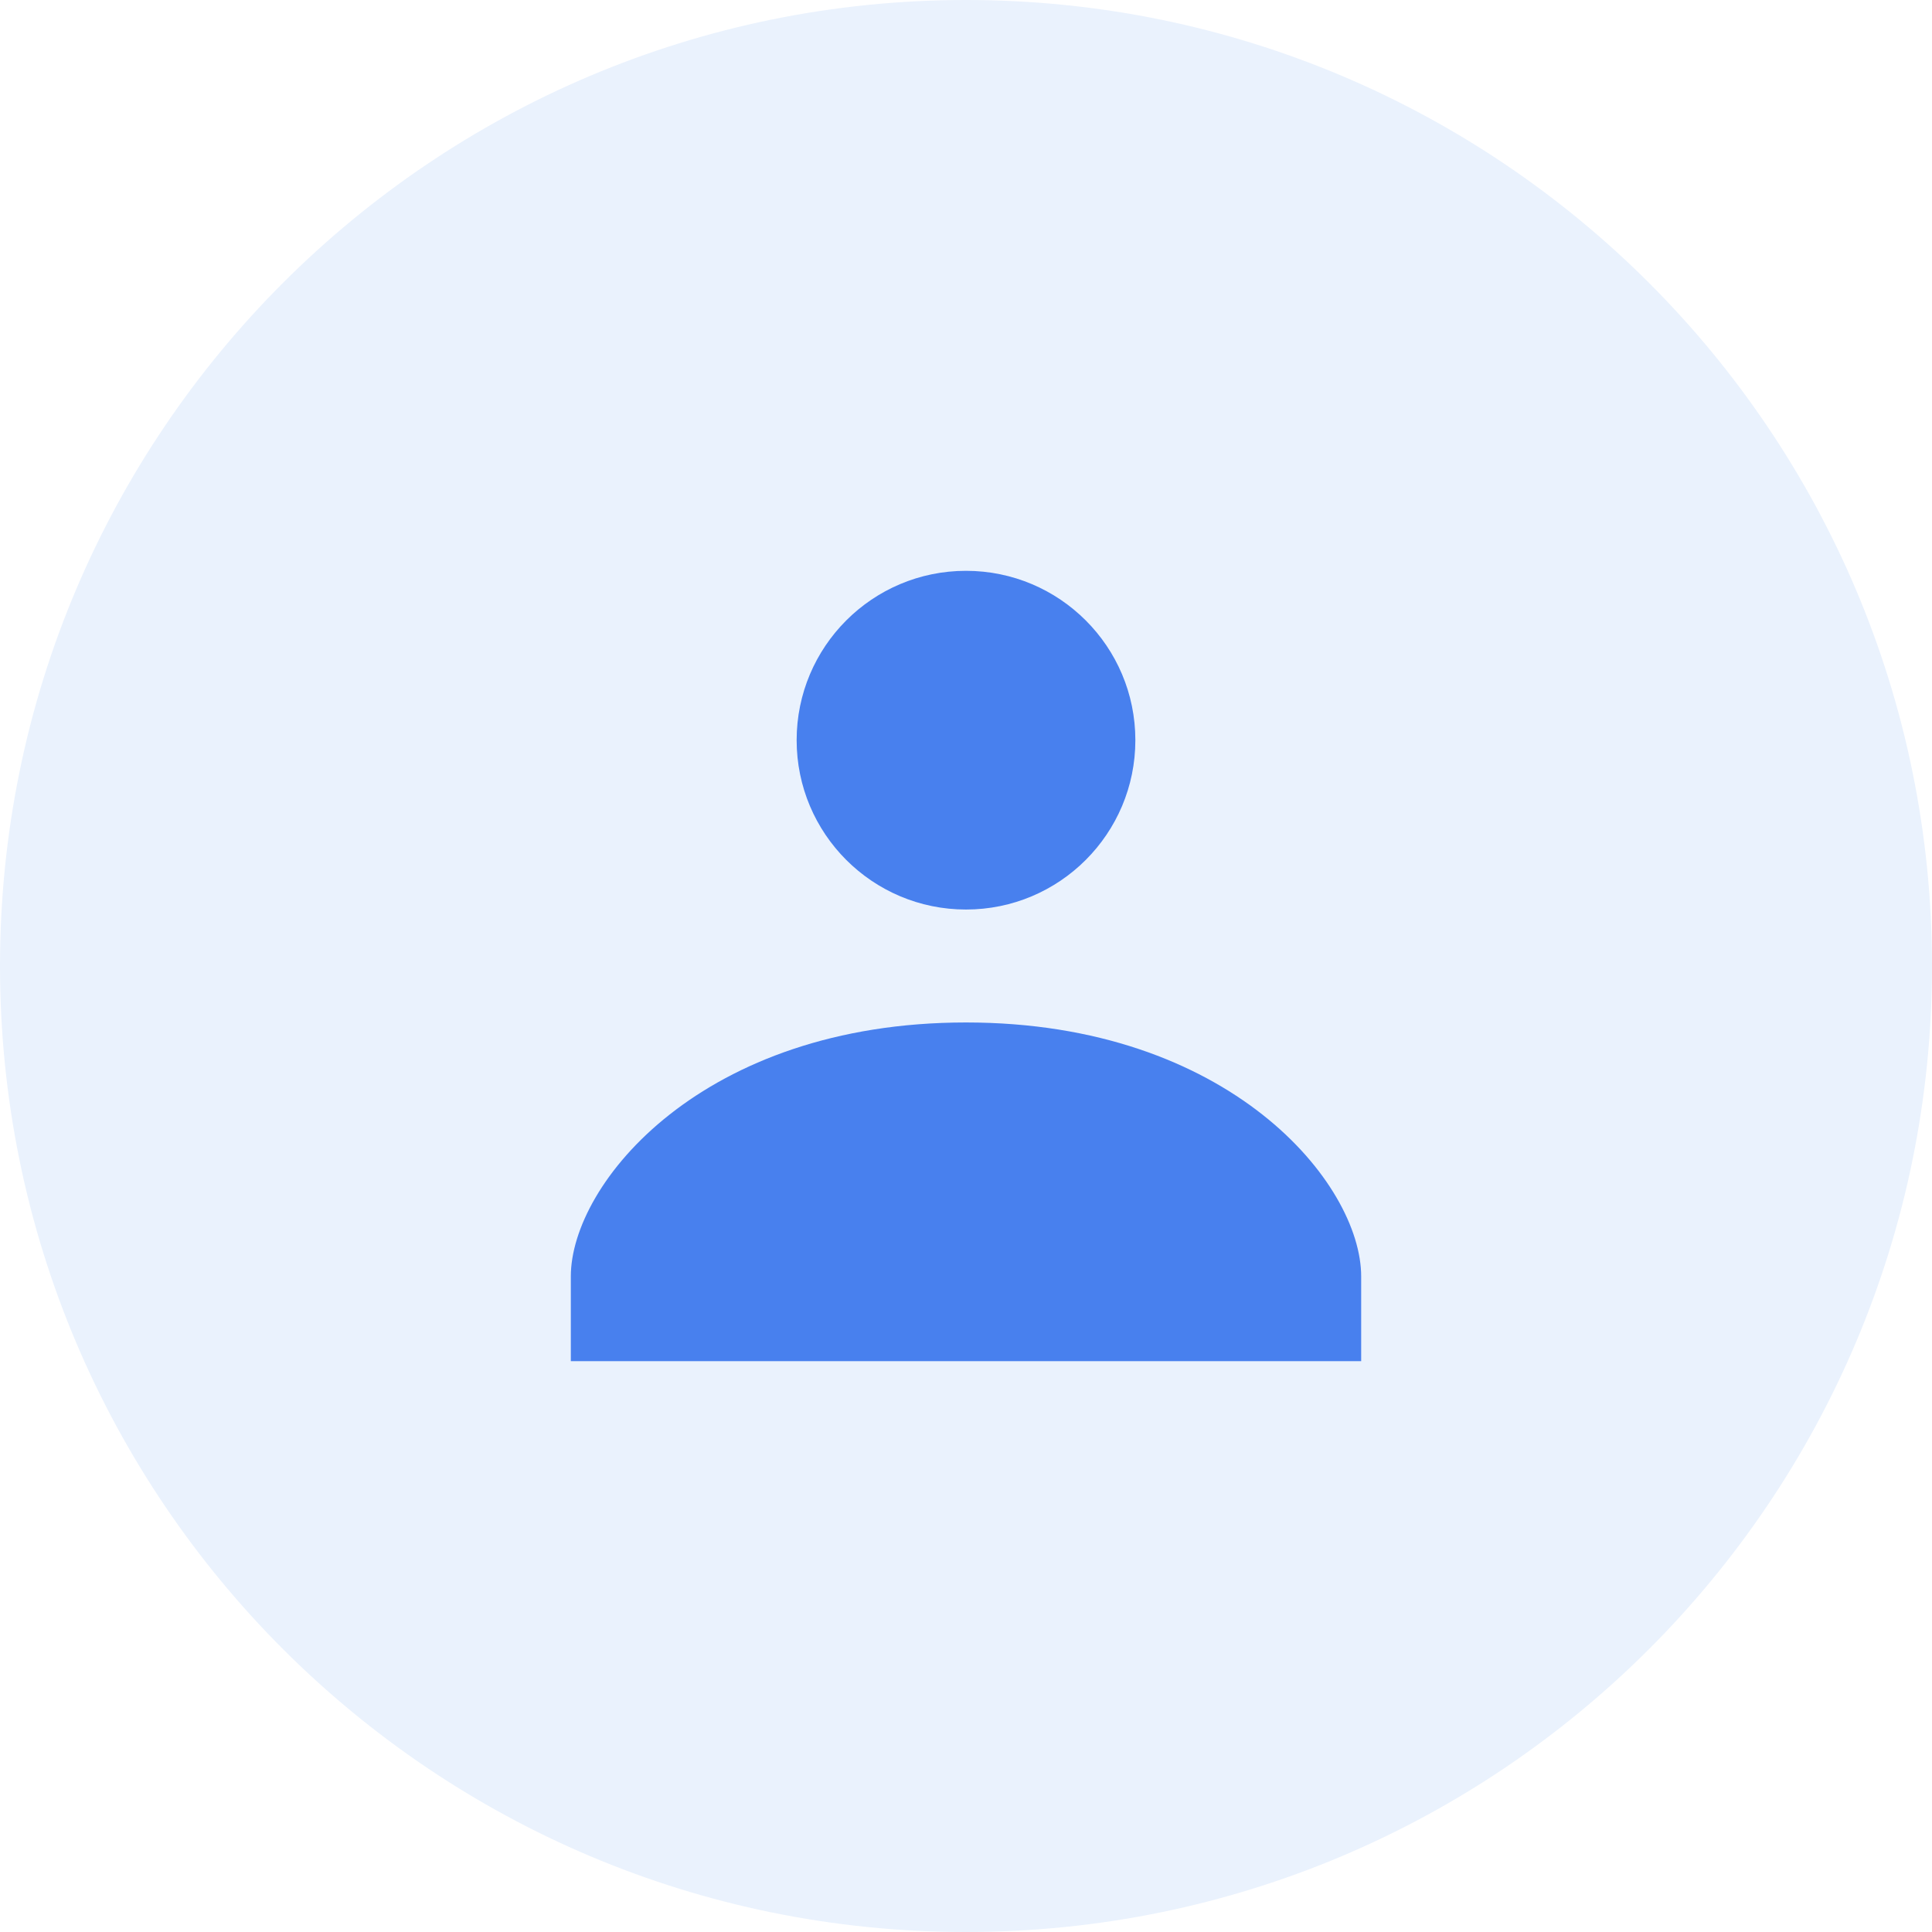
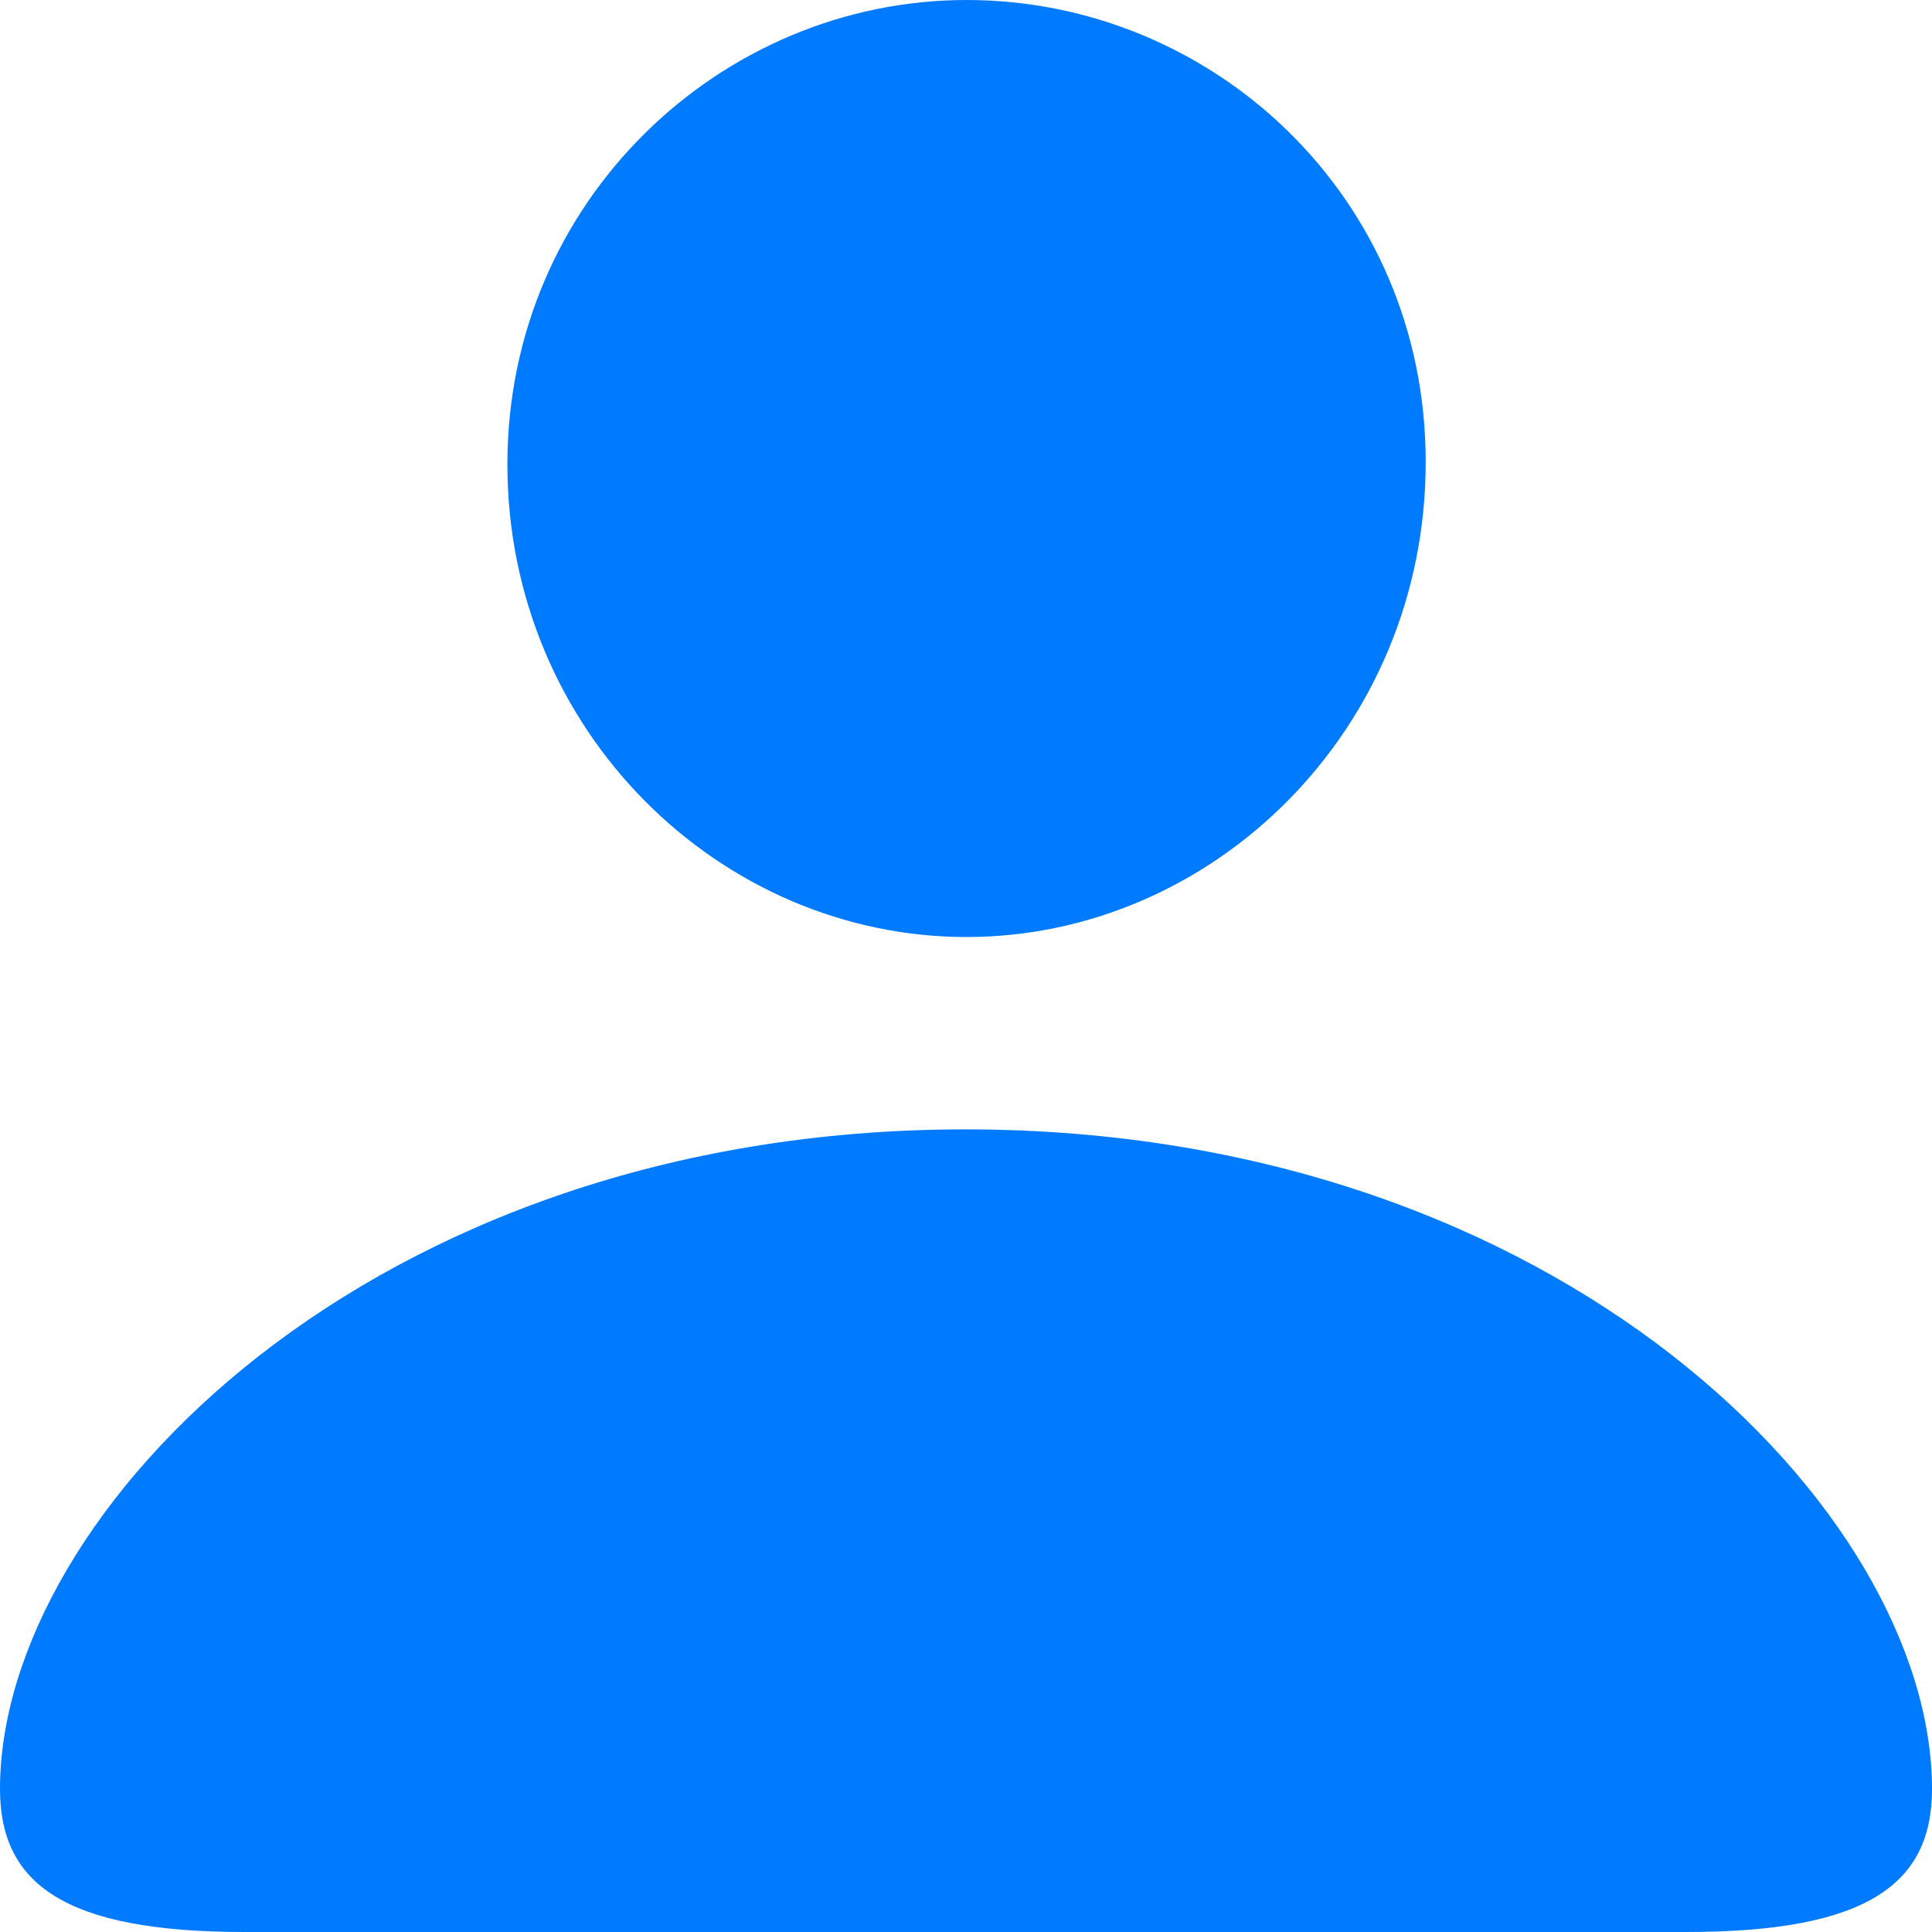
- <svg xmlns="http://www.w3.org/2000/svg" width="44" height="44" viewBox="0 0 44 44" fill="none">
-   <circle cx="22" cy="22" r="22" fill="#EAF2FD" />
-   <path d="M22 20.714C24.13 20.714 25.857 18.987 25.857 16.857C25.857 14.727 24.13 13 22 13C19.87 13 18.143 14.727 18.143 16.857C18.143 18.987 19.87 20.714 22 20.714Z" fill="#4880EE" />
-   <path d="M22 23.286C16 23.286 13 26.95 13 29.071V31H31V29.071C31 26.95 28 23.286 22 23.286Z" fill="#4880EE" />
+ <svg xmlns="http://www.w3.org/2000/svg" width="16" height="16" viewBox="0 0 16 16" fill="none">
+   <path d="M8.005 7.76C10.039 7.76 11.807 6.051 11.807 3.826C11.807 1.628 10.039 0 8.005 0C5.97 0 4.202 1.664 4.202 3.844C4.202 6.051 5.961 7.76 8.005 7.76ZM2.025 16H13.966C15.468 16 16 15.6 16 14.816C16 12.521 12.929 9.353 7.995 9.353C3.071 9.353 0 12.521 0 14.816C0 15.6 0.532 16 2.025 16Z" fill="#007AFF" />
</svg>
